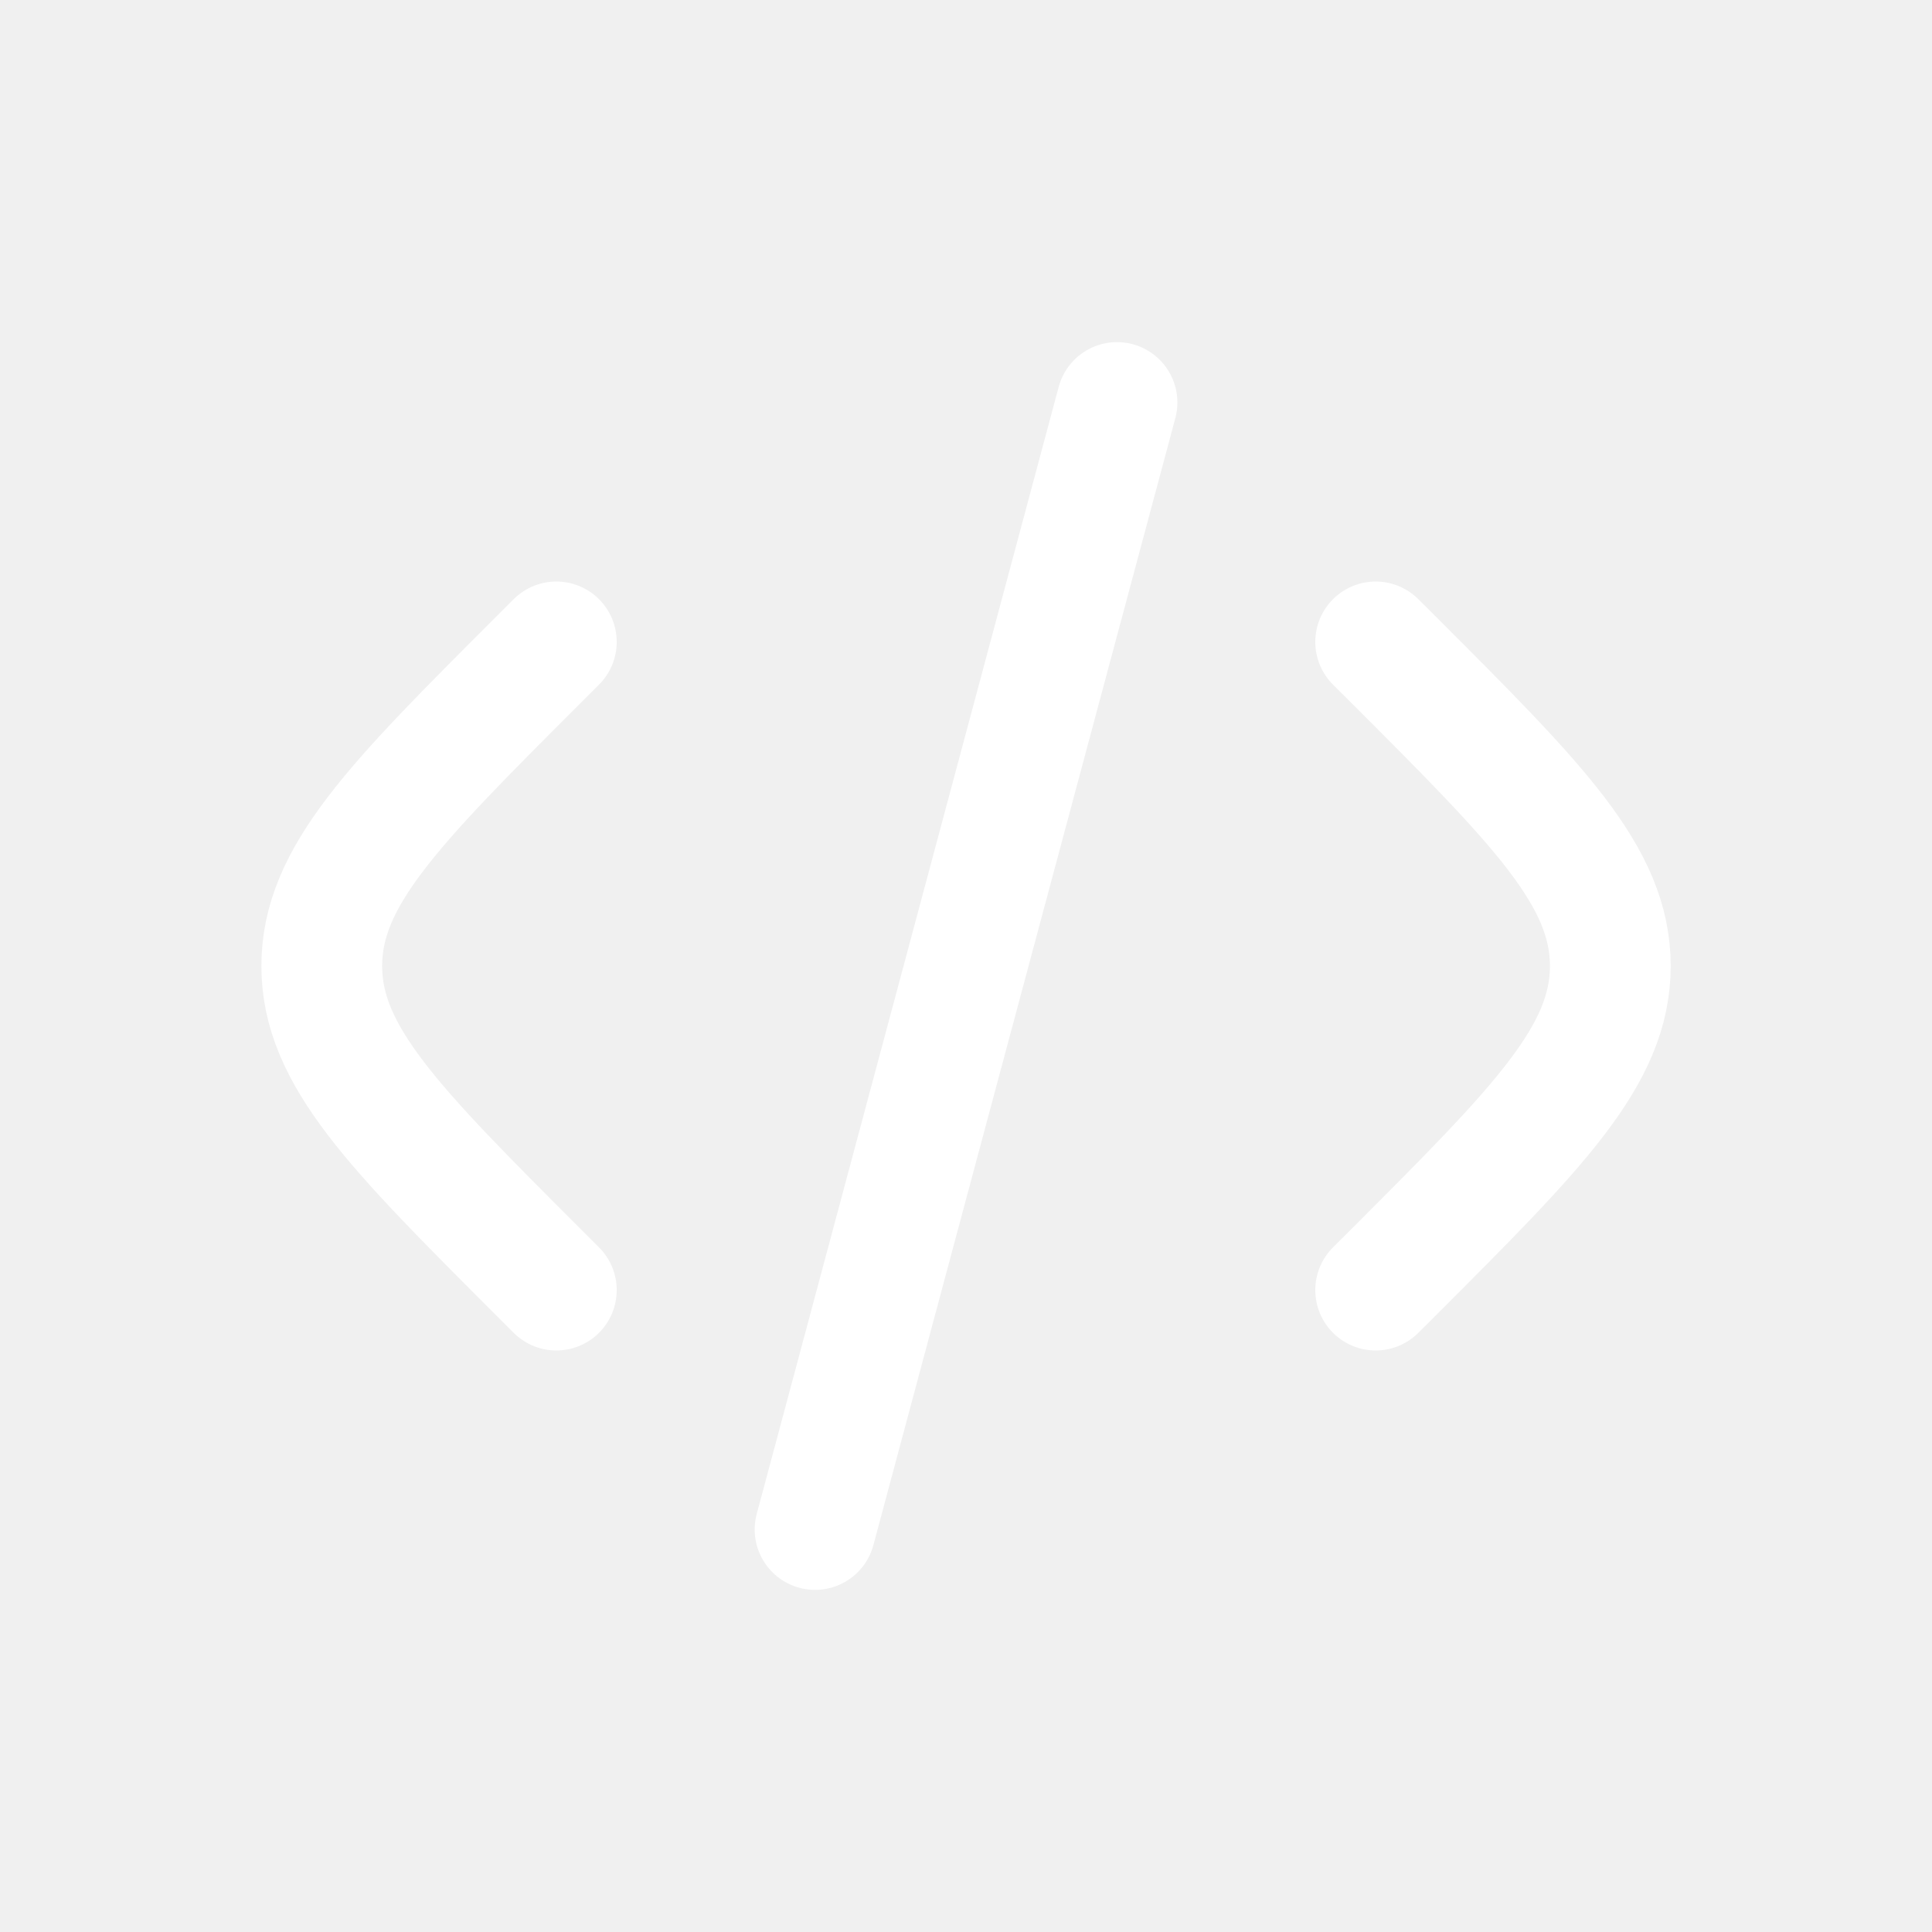
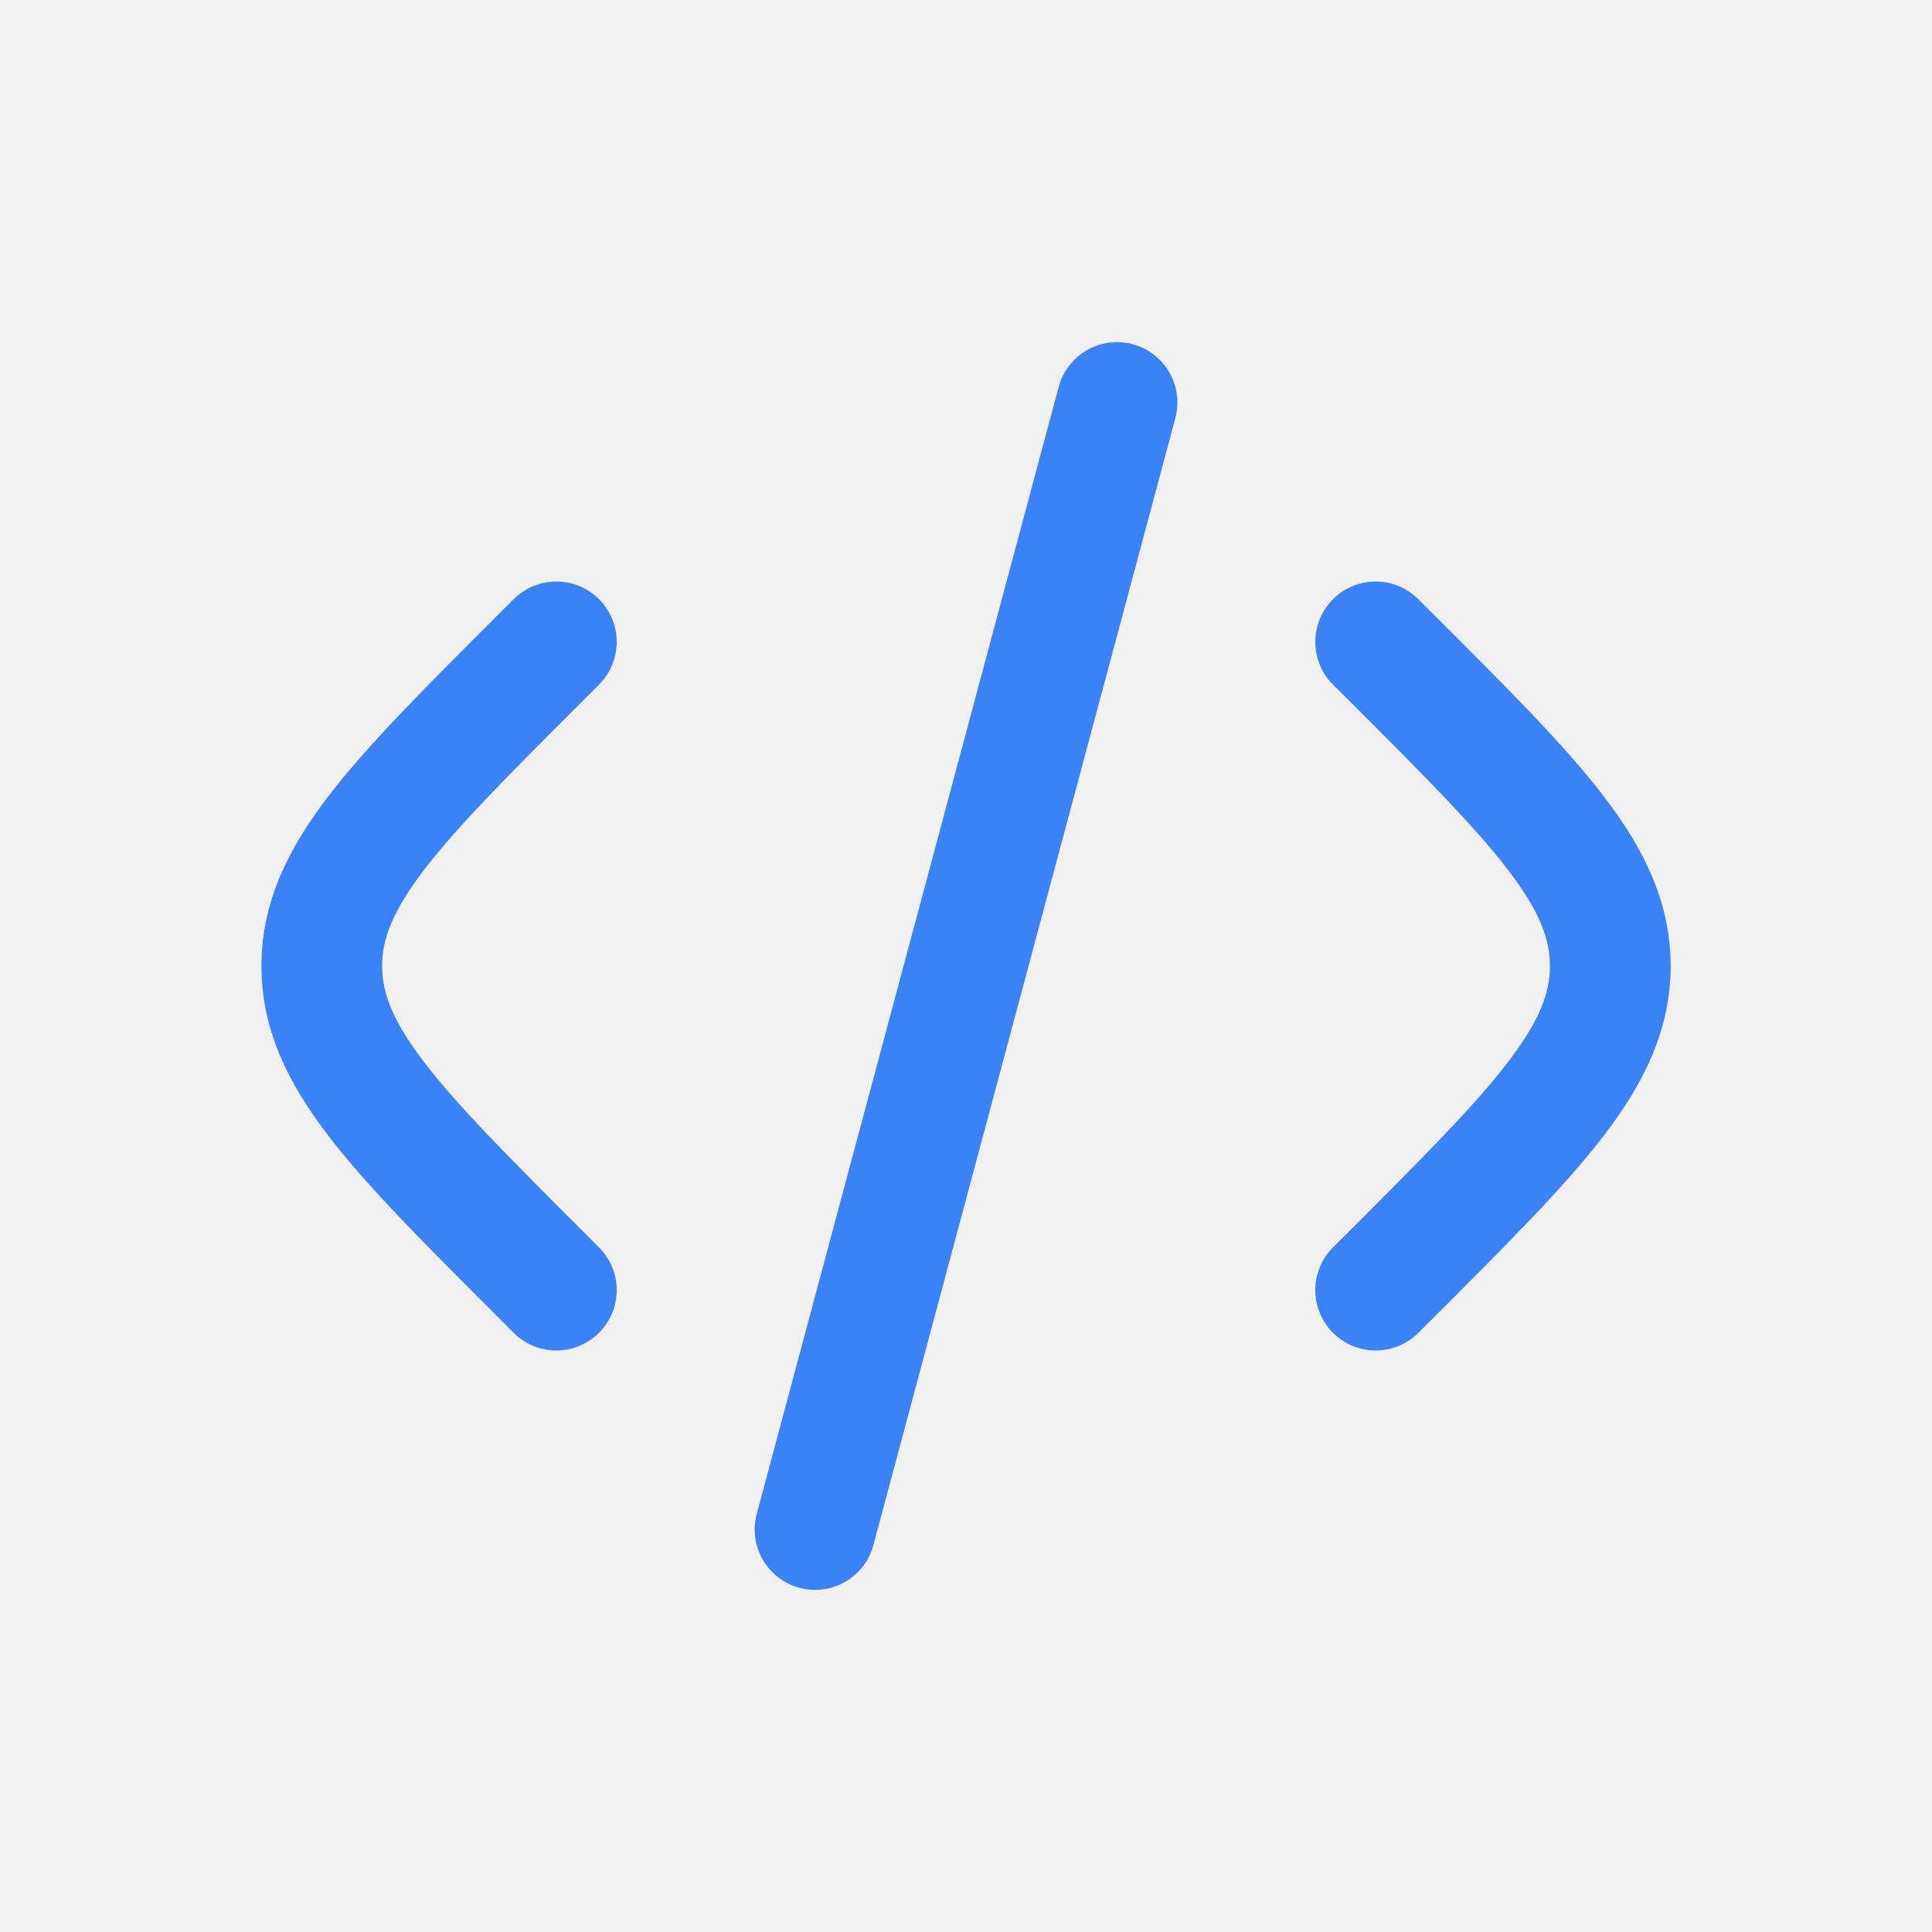
<svg xmlns="http://www.w3.org/2000/svg" width="24" height="24" viewBox="0 0 24 24" fill="none">
-   <path d="M17.089 7.974L17.32 8.204C19.109 9.993 20.004 10.888 20.004 12C20.004 13.112 19.109 14.006 17.32 15.796L17.089 16.026" stroke="white" stroke-width="1.5" stroke-linecap="round" stroke-linejoin="round" />
-   <path d="M6.911 7.974L6.681 8.204C4.891 9.993 3.997 10.888 3.997 12C3.997 13.112 4.891 14.006 6.681 15.796L6.911 16.026" stroke="white" stroke-width="1.5" stroke-linecap="round" stroke-linejoin="round" />
-   <path d="M13.876 5L10.125 19" stroke="white" stroke-width="1.5" stroke-linecap="round" stroke-linejoin="round" />
+   <path d="M17.089 7.974L17.32 8.204C19.109 9.993 20.004 10.888 20.004 12C20.004 13.112 19.109 14.006 17.32 15.796L17.089 16.026" stroke="#3B82F6" stroke-width="1.5" stroke-linecap="round" stroke-linejoin="round" />
+   <path d="M6.911 7.974L6.681 8.204C4.891 9.993 3.997 10.888 3.997 12C3.997 13.112 4.891 14.006 6.681 15.796L6.911 16.026" stroke="#3B82F6" stroke-width="1.5" stroke-linecap="round" stroke-linejoin="round" />
+   <path d="M13.876 5L10.125 19" stroke="#3B82F6" stroke-width="1.5" stroke-linecap="round" stroke-linejoin="round" />
</svg>
